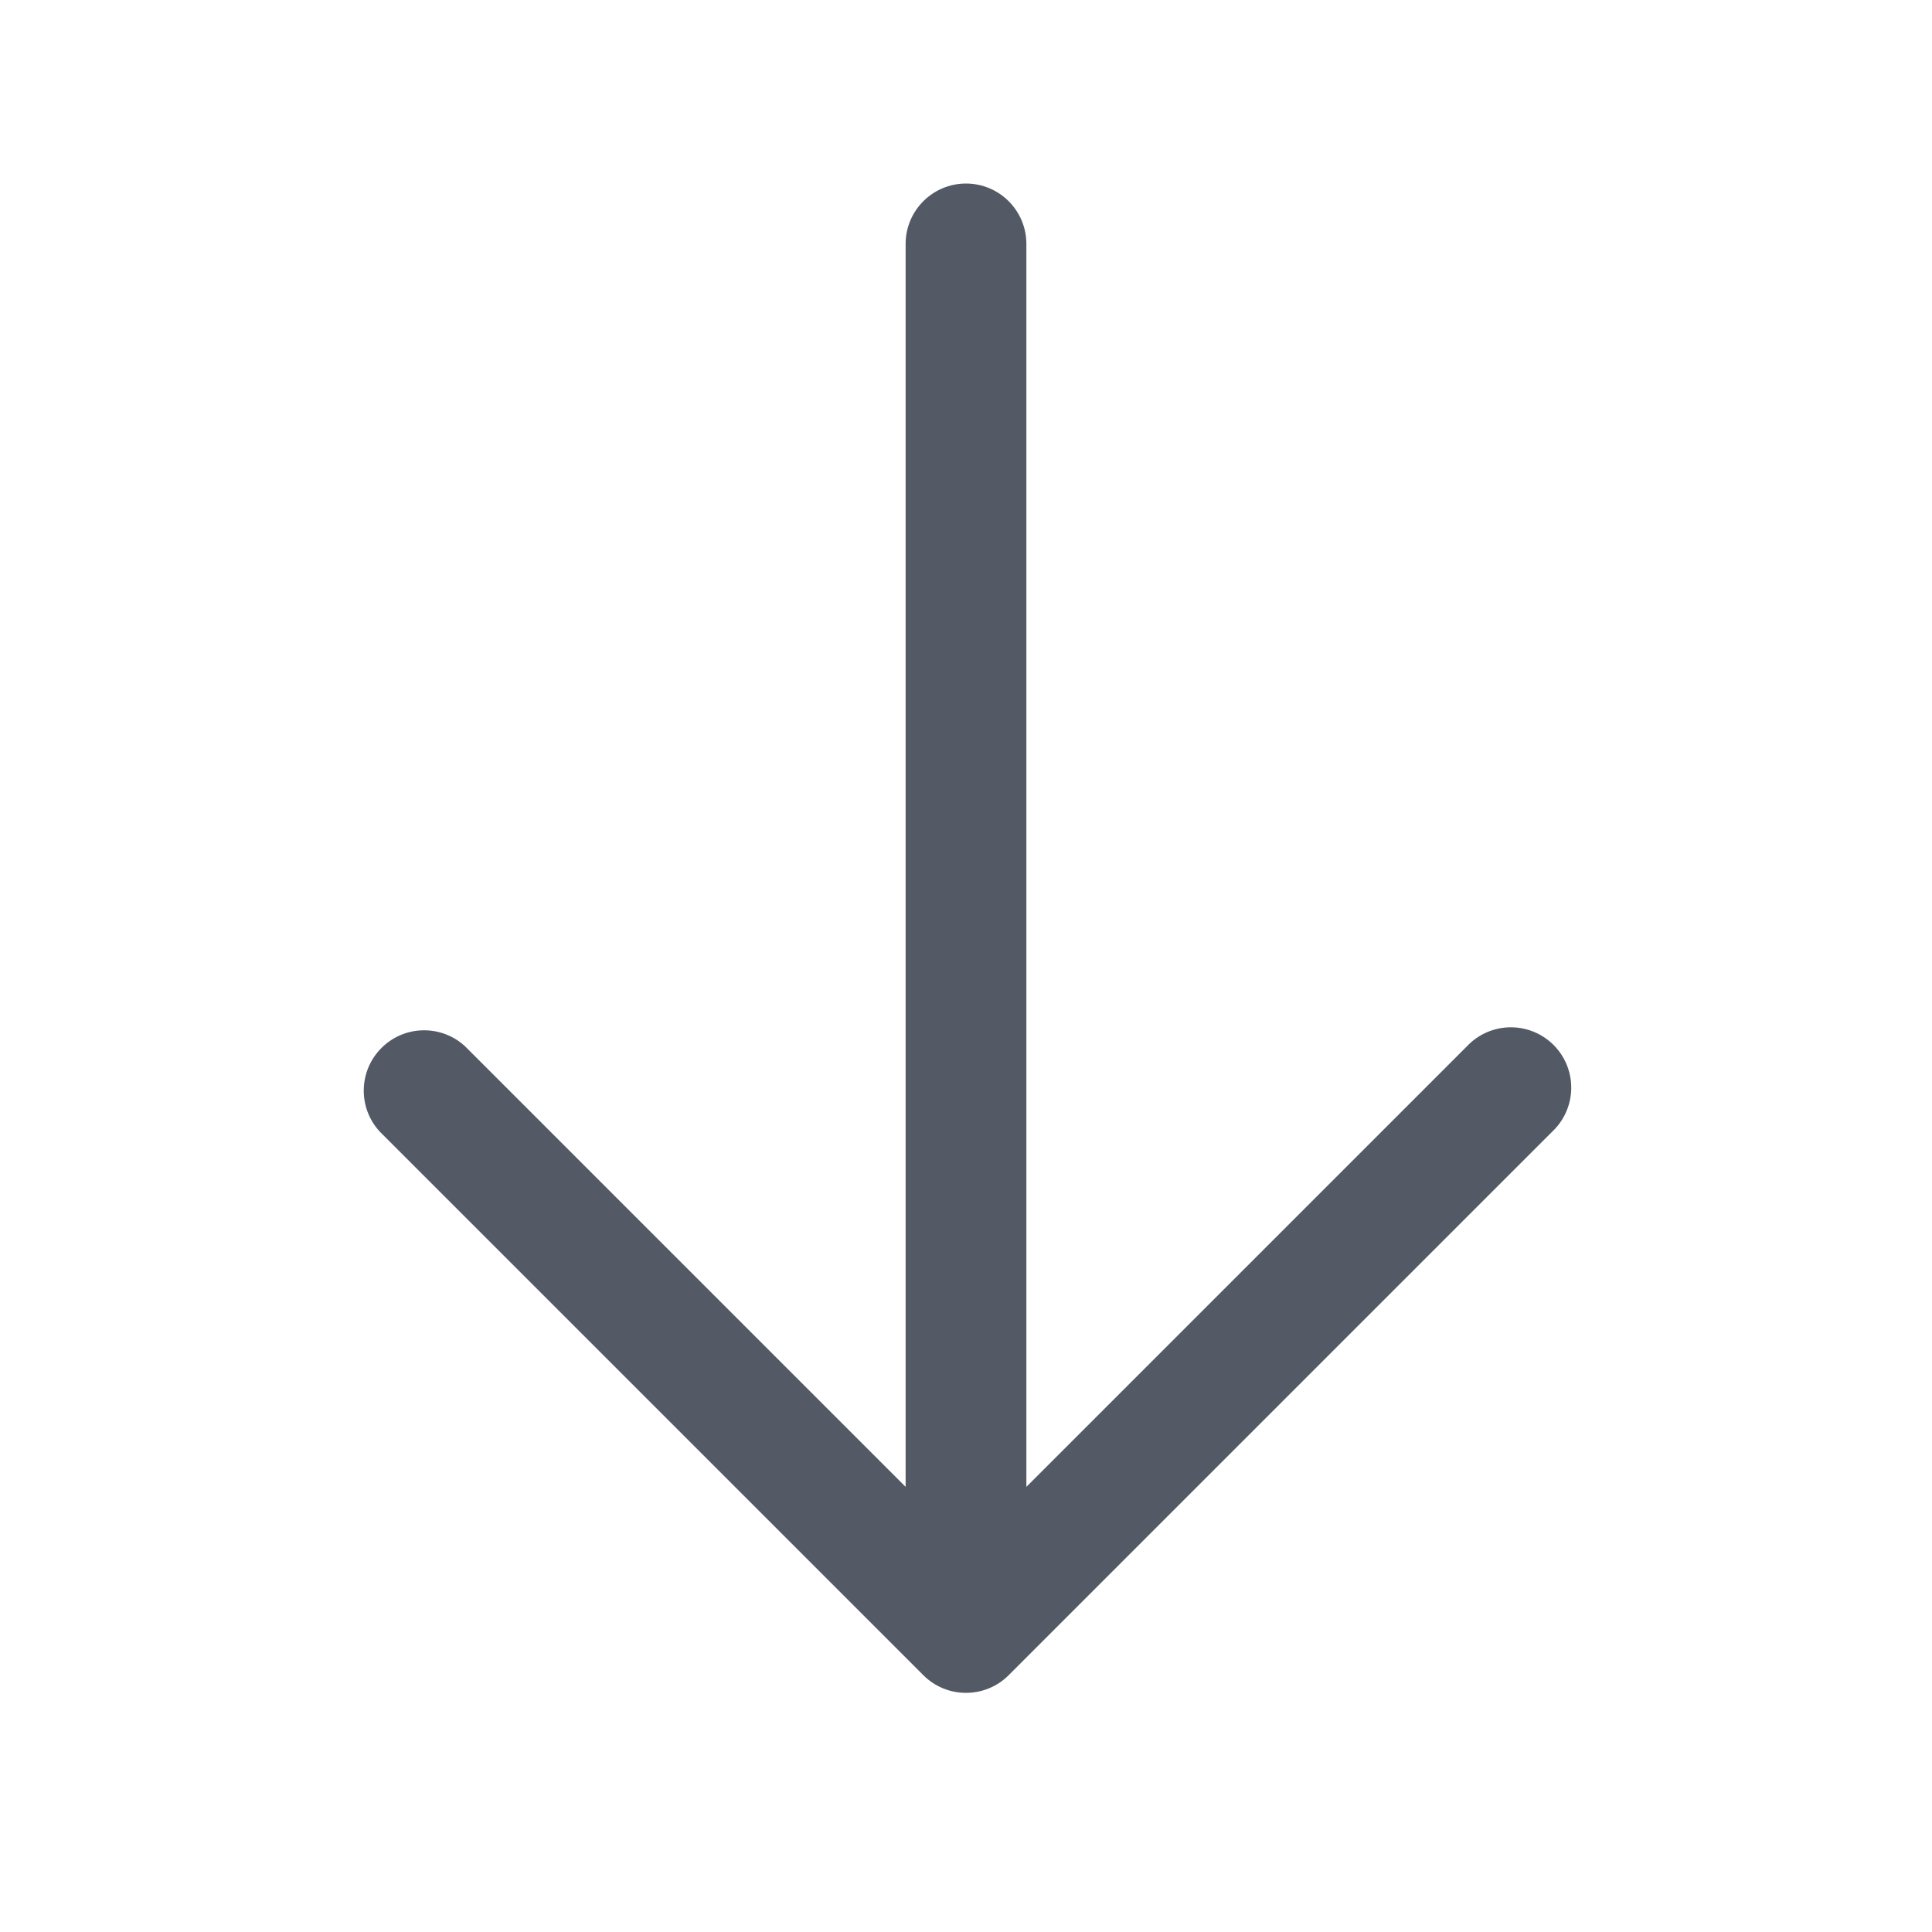
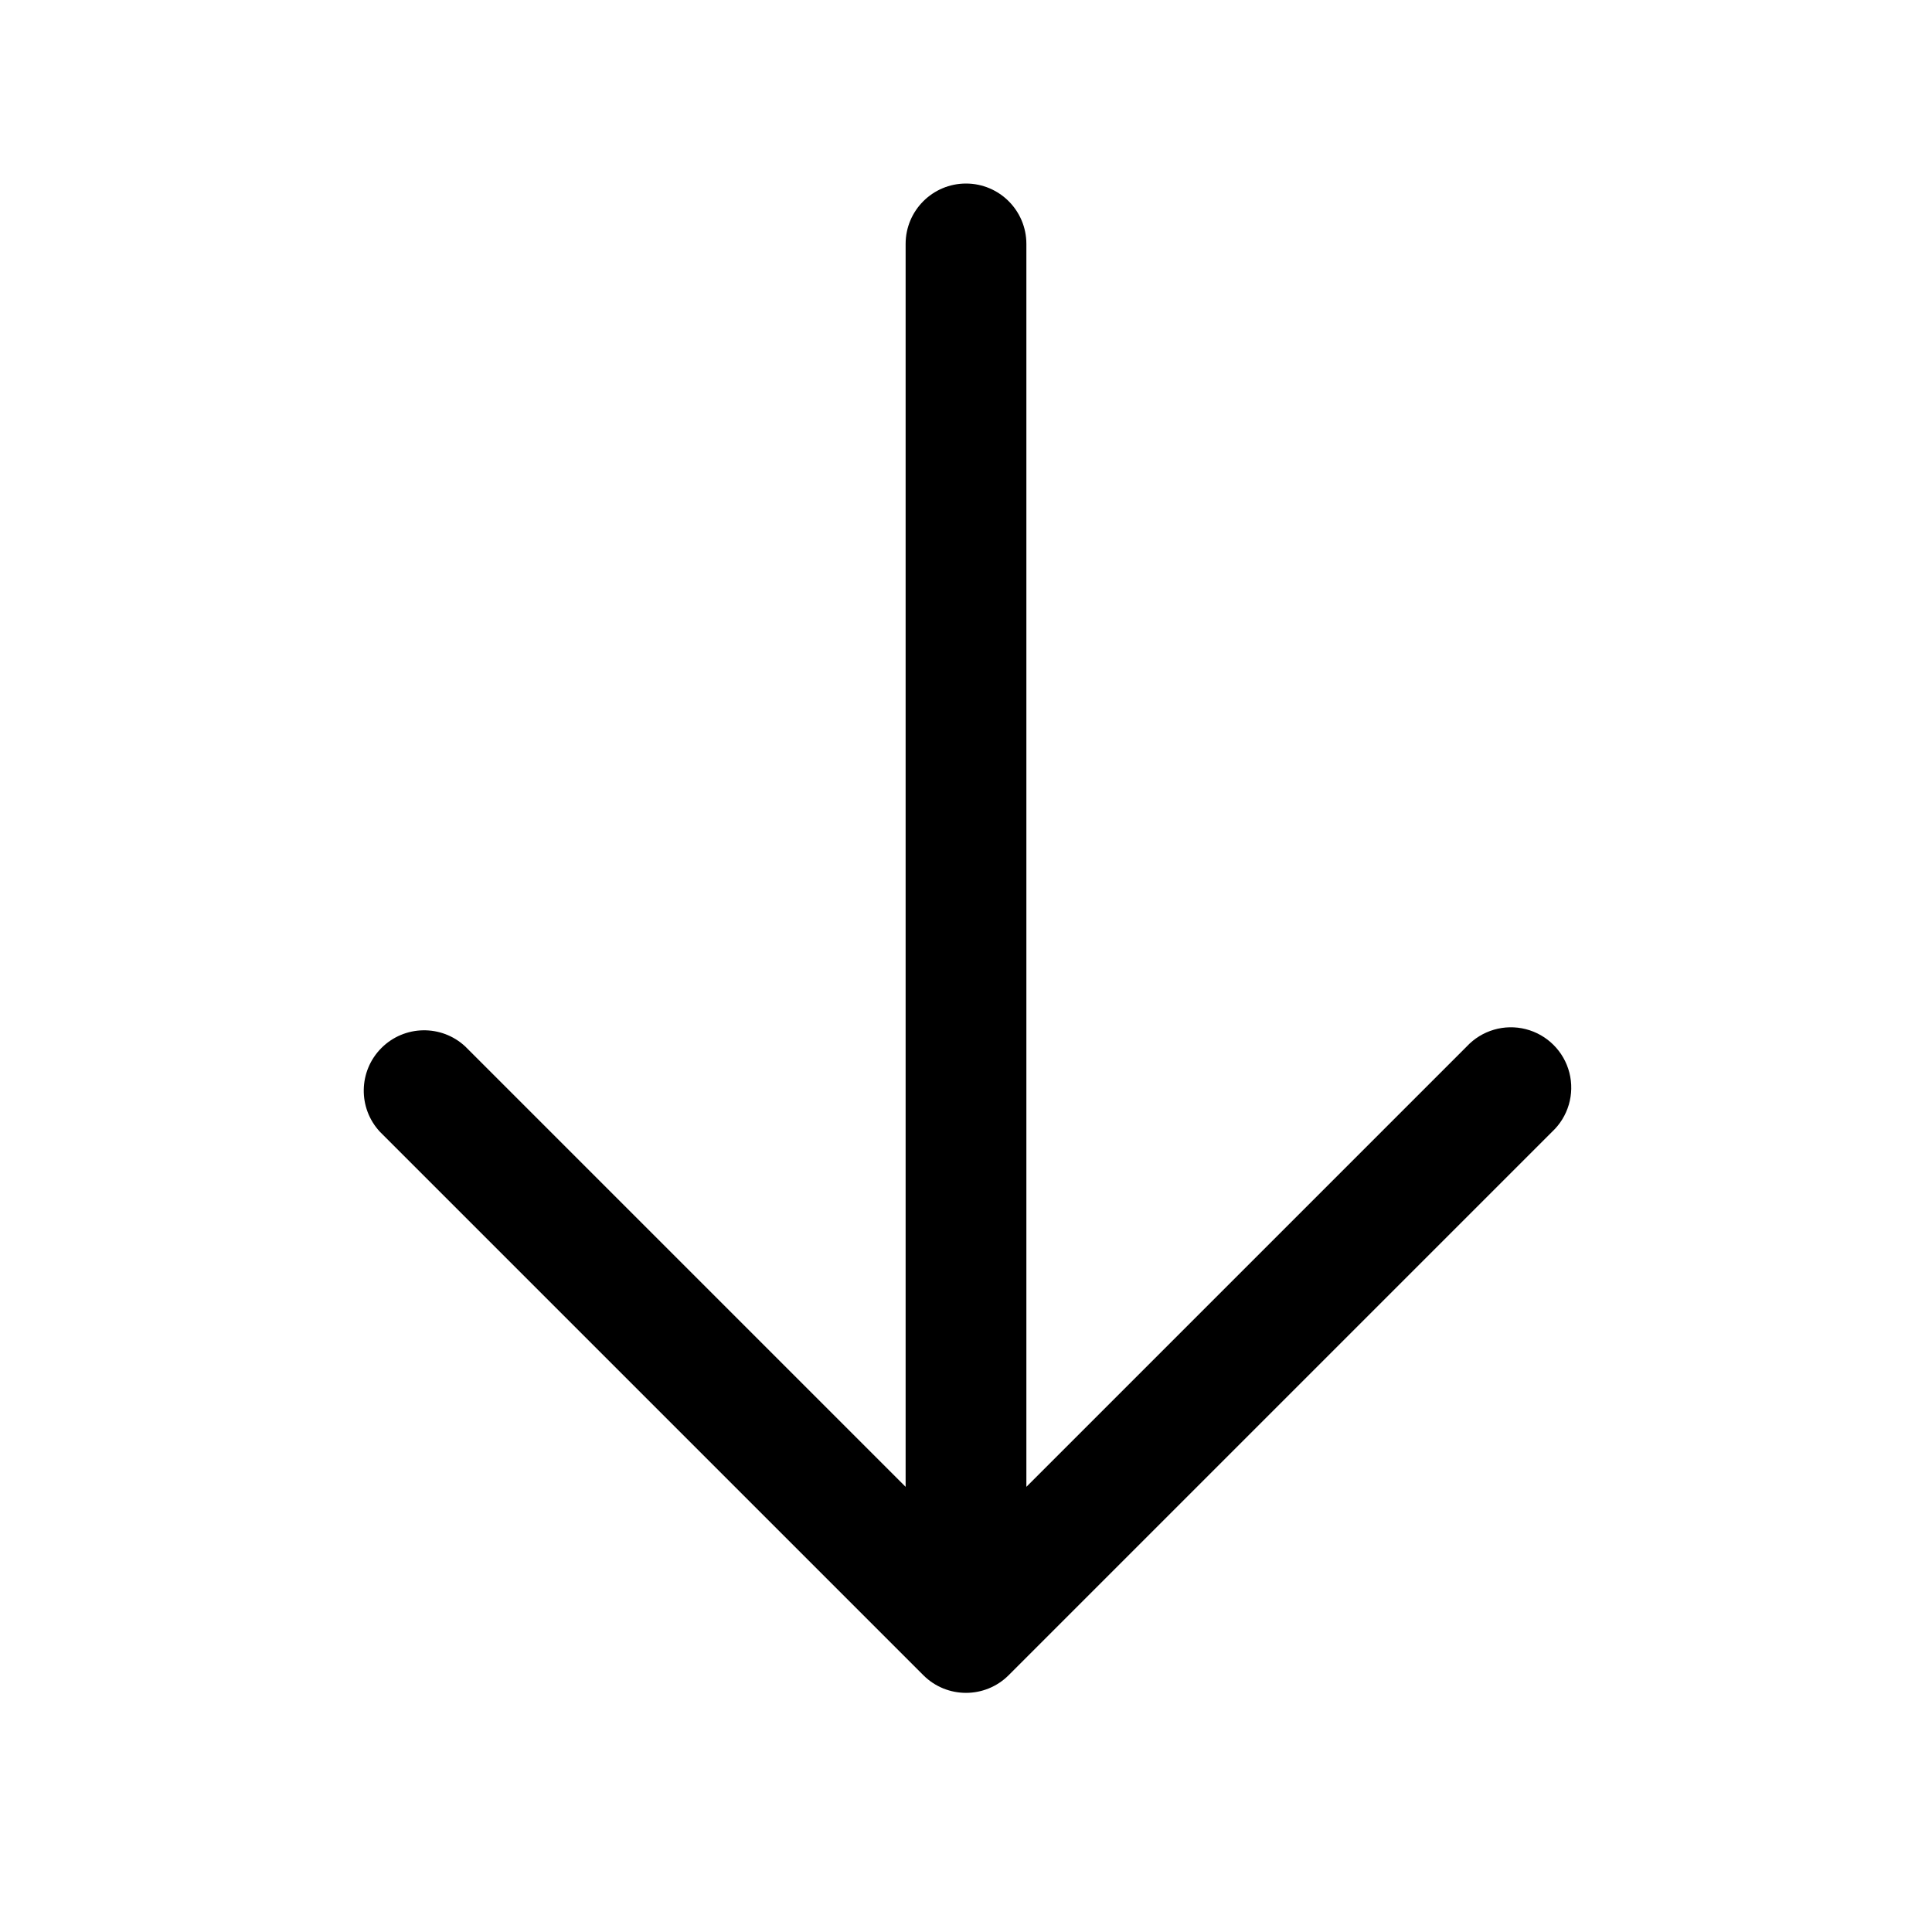
<svg xmlns="http://www.w3.org/2000/svg" viewBox="0 0 24 24">
-   <path fill="#535a66" d="M12.75 3.03a.75.75 0 0 0-1.5 0v15.44l-5.47-5.47a.75.75 0 0 0-1.06 1.06l6.75 6.75a.75.75 0 0 0 1.06 0l6.75-6.75a.75.75 0 1 0-1.06-1.06l-5.47 5.47V3.03z" />
+   <path fill="currentColor" d="M12.75 3.03a.75.75 0 0 0-1.5 0v15.44l-5.47-5.47a.75.75 0 0 0-1.06 1.06l6.75 6.75a.75.75 0 0 0 1.06 0l6.75-6.75a.75.75 0 1 0-1.06-1.06l-5.47 5.47V3.03z" />
</svg>
